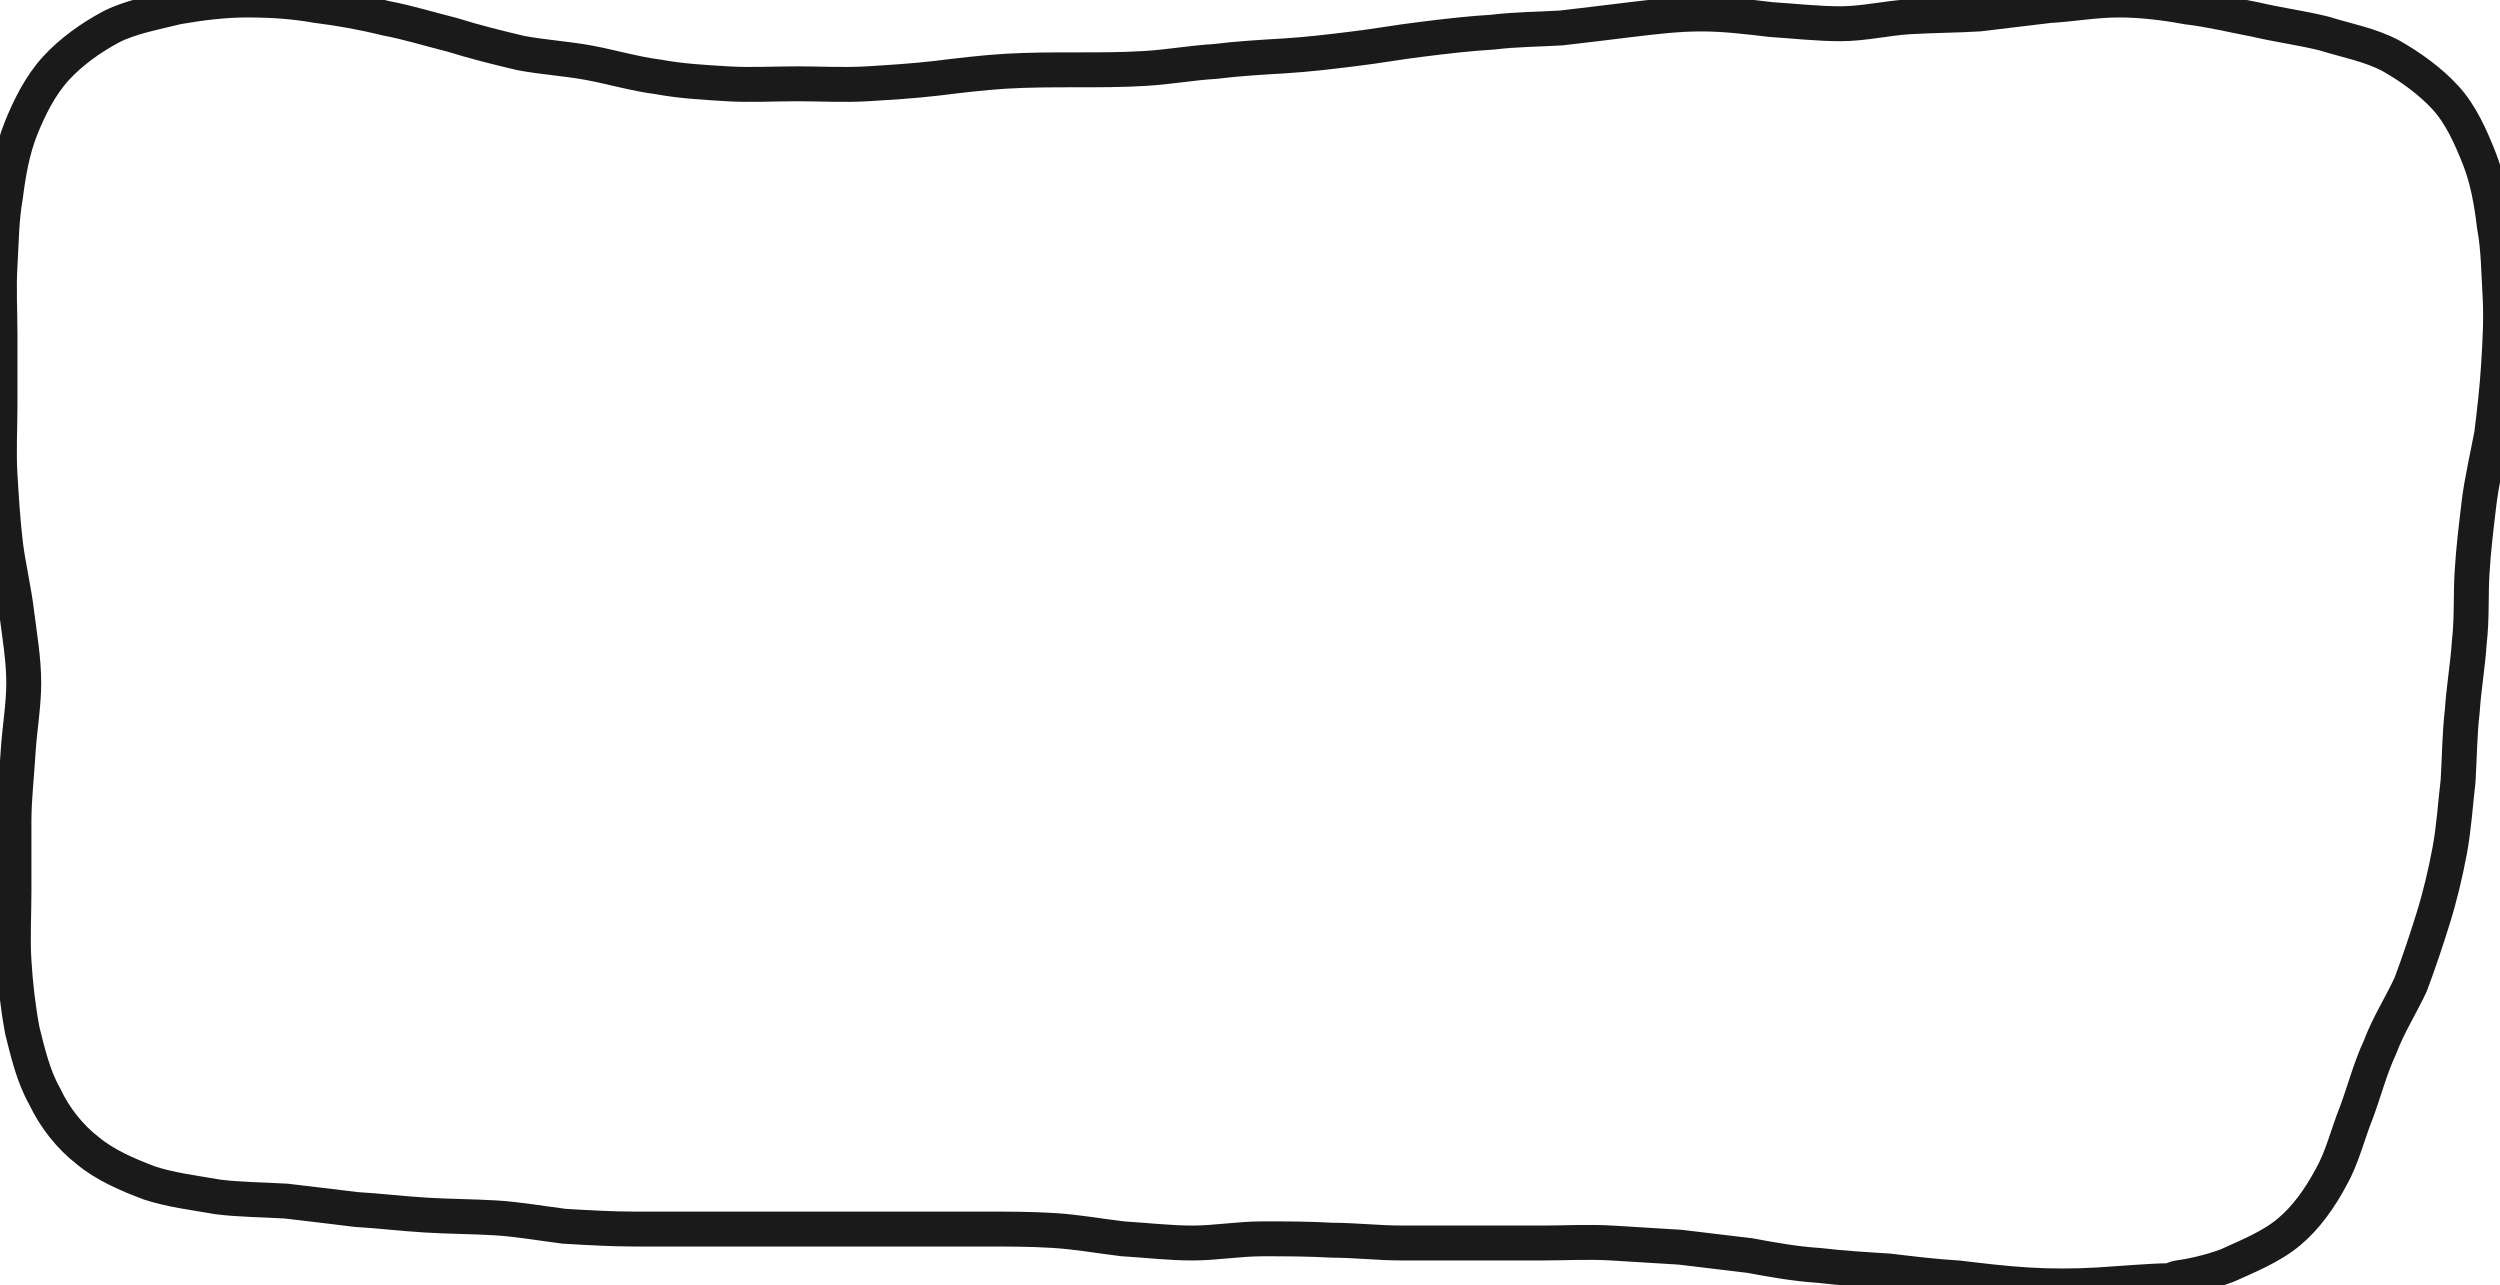
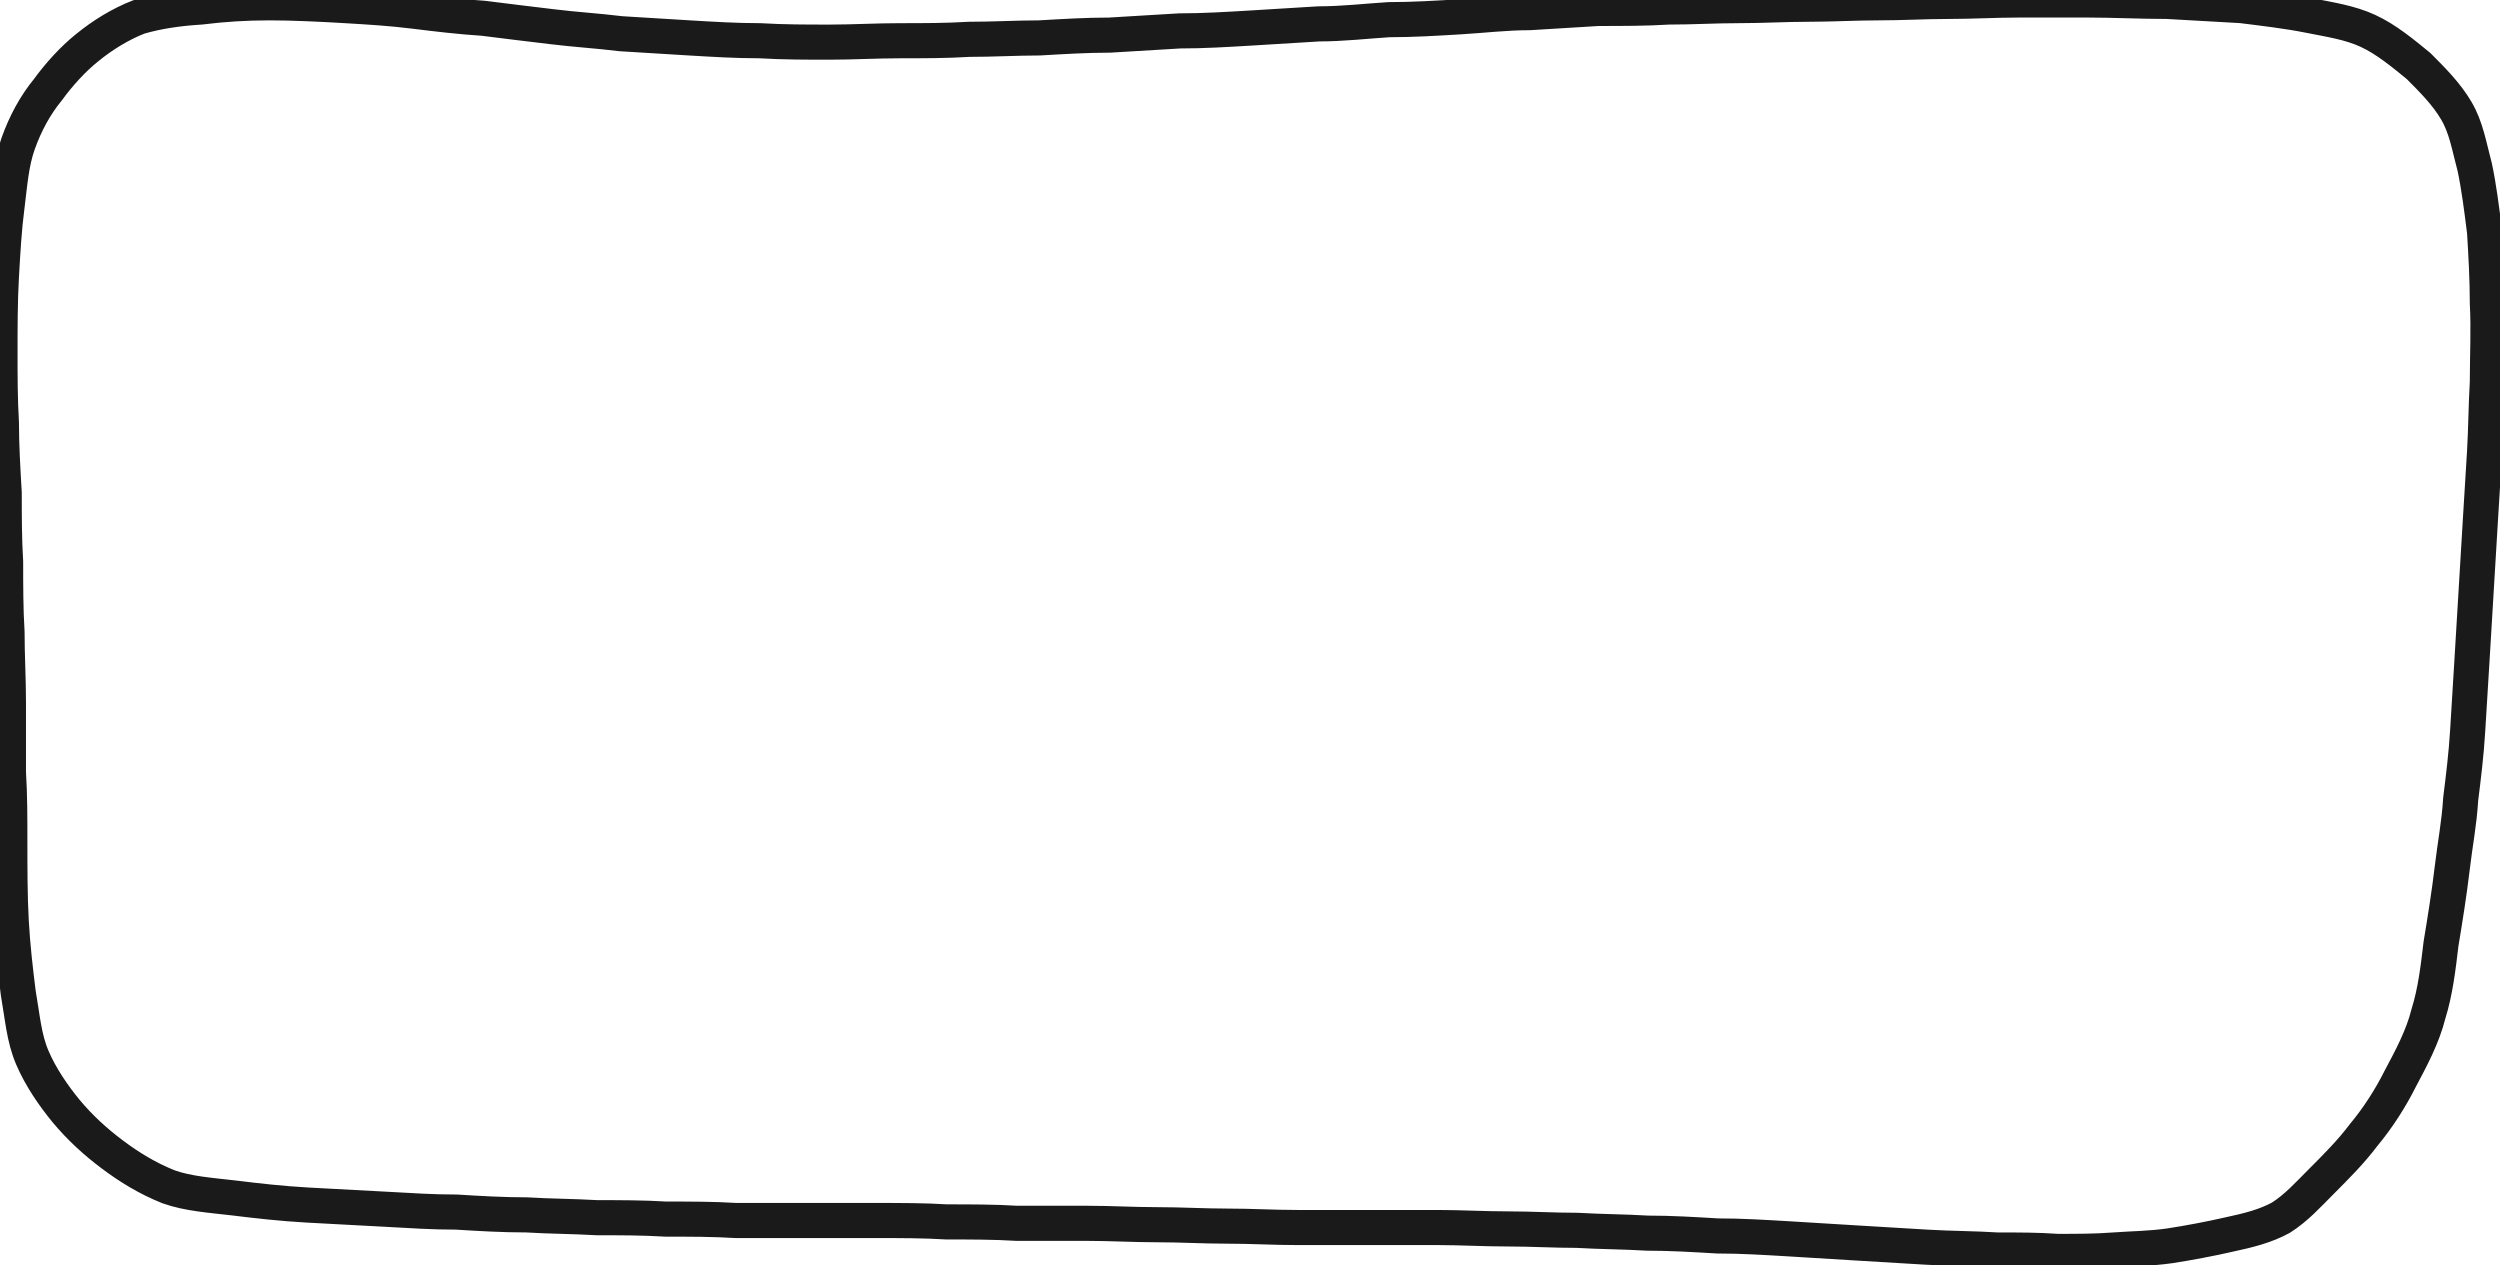
- <svg xmlns="http://www.w3.org/2000/svg" viewBox="0 0 179 92">
-   <path d="M155.2 91.7 C154.2 91.7 151.8 91.9 150.2 92.0 C148.5 92.1 146.8 92.1 145.2 92.0 C143.5 91.9 141.9 91.7 140.2 91.5 C138.5 91.4 136.9 91.2 135.2 91.0 C133.6 90.9 131.9 90.8 130.2 90.6 C128.6 90.5 126.9 90.2 125.3 89.9 C123.6 89.7 122.0 89.5 120.3 89.3 C118.7 89.2 117.0 89.1 115.4 89.0 C113.7 88.9 112.0 89.0 110.4 89.0 C108.7 89.0 107.0 89.0 105.4 89.0 C103.7 89.0 102.0 89.0 100.4 89.0 C98.7 89.0 97.0 88.8 95.4 88.8 C93.7 88.7 92.0 88.7 90.4 88.7 C88.7 88.7 87.0 89.0 85.4 89.0 C83.7 89.0 82.1 88.8 80.4 88.7 C78.7 88.5 77.1 88.2 75.4 88.1 C73.8 88.0 72.1 88.0 70.4 88.0 C68.8 88.0 67.1 88.0 65.4 88.0 C63.8 88.0 62.1 88.0 60.4 88.0 C58.8 88.0 57.1 88.0 55.4 88.0 C53.8 88.0 52.1 88.0 50.4 88.0 C48.8 88.0 47.1 88.0 45.4 88.0 C43.8 88.0 42.1 87.9 40.4 87.8 C38.8 87.6 37.1 87.3 35.5 87.2 C33.8 87.1 32.1 87.1 30.5 87.0 C28.8 86.9 27.2 86.7 25.5 86.6 C23.9 86.4 22.2 86.2 20.5 86.0 C18.9 85.9 17.2 85.9 15.6 85.7 C13.9 85.4 12.2 85.2 10.7 84.7 C9.1 84.1 7.5 83.4 6.3 82.4 C5.0 81.4 3.9 80.0 3.2 78.5 C2.4 77.1 2.0 75.4 1.6 73.8 C1.3 72.2 1.1 70.5 1.0 68.8 C0.9 67.2 1.0 65.5 1.0 63.8 C1.0 62.2 1.0 60.5 1.0 58.8 C1.0 57.2 1.2 55.5 1.3 53.8 C1.4 52.2 1.7 50.5 1.7 48.9 C1.7 47.2 1.4 45.5 1.2 43.9 C1.0 42.2 0.6 40.6 0.4 39.0 C0.2 37.3 0.1 35.7 0.0 34.0 C-0.1 32.3 0.0 30.7 0.0 29.0 C0.0 27.3 0.0 25.7 0.0 24.0 C0.0 22.3 -0.1 20.7 0.0 19.0 C0.1 17.3 0.1 15.7 0.4 14.0 C0.6 12.4 0.9 10.7 1.5 9.2 C2.1 7.7 2.9 6.1 4.0 4.9 C5.1 3.7 6.5 2.7 8.0 1.9 C9.4 1.2 11.1 0.9 12.7 0.5 C14.4 0.2 16.1 0.0 17.7 0.0 C19.4 -0.0 21.0 0.1 22.7 0.4 C24.3 0.6 26.0 0.9 27.6 1.3 C29.2 1.6 30.8 2.1 32.4 2.5 C34.0 3.0 35.6 3.4 37.3 3.8 C38.9 4.1 40.6 4.2 42.2 4.5 C43.8 4.8 45.5 5.3 47.1 5.5 C48.7 5.8 50.4 5.9 52.1 6.0 C53.7 6.1 55.4 6.0 57.1 6.0 C58.7 6.0 60.4 6.1 62.1 6.0 C63.7 5.9 65.4 5.8 67.1 5.6 C68.7 5.4 70.4 5.2 72.0 5.1 C73.7 5.0 75.4 5.0 77.0 5.0 C78.7 5.0 80.4 5.0 82.0 4.9 C83.7 4.8 85.3 4.5 87.0 4.4 C88.6 4.2 90.3 4.1 92.0 4.0 C93.6 3.9 95.3 3.7 96.9 3.5 C98.6 3.3 100.2 3.0 101.9 2.8 C103.5 2.6 105.2 2.4 106.9 2.3 C108.5 2.1 110.2 2.1 111.8 2.0 C113.5 1.8 115.2 1.6 116.8 1.4 C118.5 1.2 120.1 1.0 121.8 1.0 C123.5 1.0 125.1 1.2 126.8 1.4 C128.4 1.5 130.1 1.7 131.8 1.7 C133.4 1.7 135.1 1.3 136.7 1.2 C138.4 1.1 140.1 1.1 141.7 1.0 C143.4 0.8 145.0 0.6 146.7 0.4 C148.4 0.3 150.0 -0.0 151.7 0.0 C153.3 0.0 155.0 0.2 156.6 0.5 C158.3 0.7 159.9 1.1 161.5 1.4 C163.2 1.8 164.8 2.0 166.4 2.4 C168.0 2.9 169.7 3.2 171.2 4.0 C172.6 4.8 174.0 5.8 175.1 7.0 C176.2 8.2 176.9 9.8 177.5 11.3 C178.1 12.8 178.4 14.5 178.6 16.2 C178.9 17.8 178.9 19.5 179.0 21.1 C179.1 22.8 179.0 24.5 178.9 26.1 C178.8 27.8 178.6 29.5 178.4 31.1 C178.1 32.7 177.7 34.4 177.5 36.0 C177.3 37.7 177.1 39.3 177.0 41.0 C176.9 42.6 177.0 44.3 176.8 46.0 C176.7 47.6 176.4 49.3 176.3 50.9 C176.1 52.6 176.1 54.3 176.0 55.9 C175.8 57.6 175.7 59.3 175.4 60.9 C175.1 62.5 174.7 64.2 174.2 65.8 C173.7 67.4 173.2 68.9 172.6 70.5 C171.9 72.0 171.0 73.4 170.4 75.0 C169.7 76.5 169.3 78.1 168.7 79.7 C168.1 81.2 167.7 82.9 166.9 84.3 C166.1 85.8 165.1 87.2 163.9 88.2 C162.6 89.3 160.8 90.0 159.5 90.6 C158.2 91.1 156.7 91.4 155.9 91.5 C155.2 91.7 156.1 91.6 155.2 91.7 Z" fill="none" stroke="#1a1a1a" stroke-width="2.5" vector-effect="non-scaling-stroke" stroke-linecap="round" stroke-linejoin="round" />
+ <svg xmlns="http://www.w3.org/2000/svg" viewBox="0 0 178 90">
+   <path d="M154.5 88.7 C153.1 88.9 151.9 88.9 150.5 89.0 C149.2 89.1 147.9 89.1 146.5 89.1 C145.1 89.0 143.7 89.0 142.2 89.0 C140.7 88.9 138.9 88.9 137.2 88.8 C135.6 88.7 133.9 88.6 132.2 88.5 C130.6 88.4 128.9 88.3 127.3 88.2 C125.6 88.1 124.0 88.0 122.3 88.0 C120.6 87.9 119.0 87.8 117.3 87.8 C115.7 87.7 114.0 87.7 112.3 87.6 C110.7 87.6 109.0 87.5 107.4 87.5 C105.7 87.5 104.0 87.4 102.4 87.4 C100.7 87.4 99.0 87.4 97.4 87.4 C95.7 87.4 94.0 87.4 92.4 87.4 C90.7 87.4 89.1 87.3 87.4 87.3 C85.7 87.3 84.1 87.2 82.4 87.2 C80.7 87.2 79.1 87.1 77.4 87.1 C75.7 87.1 74.1 87.1 72.4 87.1 C70.8 87.0 69.1 87.0 67.4 87.0 C65.8 86.9 64.1 86.9 62.4 86.9 C60.8 86.9 59.1 86.9 57.4 86.9 C55.8 86.9 54.1 86.9 52.4 86.9 C50.8 86.8 49.1 86.8 47.4 86.8 C45.8 86.7 44.1 86.7 42.5 86.7 C40.8 86.6 39.1 86.6 37.5 86.5 C35.8 86.5 34.1 86.4 32.5 86.3 C30.8 86.3 29.3 86.2 27.5 86.1 C25.7 86.0 23.7 85.9 21.9 85.8 C20.1 85.7 18.3 85.5 16.7 85.3 C15.0 85.1 13.4 85.0 12.0 84.5 C10.5 83.9 9.2 83.1 8.0 82.2 C6.8 81.3 5.7 80.3 4.7 79.1 C3.8 78.0 2.9 76.7 2.3 75.3 C1.7 73.9 1.6 72.4 1.3 70.7 C1.1 69.1 0.9 67.4 0.8 65.6 C0.7 63.8 0.7 61.7 0.7 59.9 C0.7 58.2 0.7 56.6 0.6 55.0 C0.6 53.3 0.6 51.6 0.6 50.0 C0.6 48.3 0.5 46.7 0.5 45.0 C0.4 43.4 0.4 41.7 0.4 40.0 C0.3 38.4 0.3 36.7 0.3 35.1 C0.2 33.4 0.1 31.7 0.1 30.1 C0.0 28.4 -0.0 26.8 0.0 25.1 C0.0 23.4 0.0 21.4 0.1 19.7 C0.2 17.9 0.3 16.2 0.5 14.7 C0.7 13.1 0.8 11.6 1.3 10.2 C1.8 8.8 2.5 7.5 3.4 6.4 C4.2 5.3 5.2 4.2 6.2 3.4 C7.3 2.5 8.6 1.7 9.9 1.2 C11.3 0.8 12.7 0.6 14.3 0.5 C15.9 0.3 17.5 0.2 19.2 0.2 C20.9 0.2 22.9 0.3 24.6 0.4 C26.3 0.5 27.9 0.6 29.5 0.8 C31.1 1.0 32.8 1.2 34.4 1.3 C36.0 1.5 37.6 1.7 39.3 1.9 C40.9 2.1 42.6 2.2 44.2 2.4 C45.8 2.5 47.5 2.6 49.1 2.7 C50.8 2.8 52.4 2.9 54.1 2.9 C55.8 3.0 57.4 3.0 59.1 3.0 C60.7 3.0 62.4 2.9 64.1 2.9 C65.7 2.9 67.4 2.9 69.0 2.8 C70.7 2.8 72.4 2.7 74.0 2.7 C75.7 2.6 77.4 2.5 79.0 2.5 C80.7 2.4 82.3 2.3 84.0 2.2 C85.7 2.2 87.3 2.1 89.0 2.0 C90.6 1.9 92.3 1.8 93.9 1.7 C95.6 1.7 97.3 1.5 98.9 1.4 C100.6 1.4 102.2 1.3 103.9 1.2 C105.6 1.1 107.2 0.9 108.9 0.9 C110.5 0.8 112.2 0.7 113.8 0.6 C115.5 0.6 117.2 0.6 118.8 0.5 C120.5 0.5 122.1 0.4 123.8 0.4 C125.5 0.4 127.1 0.3 128.8 0.3 C130.4 0.3 132.1 0.2 133.8 0.2 C135.4 0.2 137.1 0.1 138.7 0.1 C140.4 0.1 142.1 0.0 143.7 0.0 C145.4 0.0 146.9 -0.0 148.7 0.0 C150.4 0.0 152.5 0.1 154.3 0.1 C156.1 0.2 157.9 0.3 159.6 0.4 C161.2 0.6 162.9 0.8 164.4 1.1 C165.9 1.4 167.3 1.6 168.6 2.2 C169.9 2.8 171.1 3.8 172.2 4.7 C173.2 5.7 174.2 6.7 174.9 7.9 C175.6 9.1 175.8 10.4 176.2 11.9 C176.5 13.3 176.7 14.9 176.9 16.5 C177.0 18.1 177.1 19.9 177.1 21.6 C177.2 23.4 177.1 25.4 177.1 27.2 C177.0 28.9 177.0 30.5 176.9 32.2 C176.8 33.8 176.7 35.5 176.6 37.1 C176.5 38.8 176.4 40.4 176.3 42.1 C176.2 43.8 176.1 45.4 176.0 47.1 C175.9 48.7 175.8 50.4 175.7 52.0 C175.6 53.7 175.4 55.3 175.2 56.9 C175.1 58.6 174.8 60.1 174.6 61.8 C174.4 63.5 174.1 65.4 173.8 67.2 C173.6 68.9 173.4 70.6 172.9 72.2 C172.5 73.8 171.7 75.3 170.9 76.8 C170.2 78.2 169.3 79.6 168.3 80.8 C167.4 82.0 166.3 83.1 165.3 84.1 C164.3 85.1 163.5 86.0 162.4 86.7 C161.3 87.3 160.1 87.6 158.7 87.9 C157.4 88.2 155.8 88.5 154.5 88.7 Z" fill="none" stroke="#1a1a1a" stroke-width="2.5" vector-effect="non-scaling-stroke" stroke-linecap="round" stroke-linejoin="round" />
</svg>
